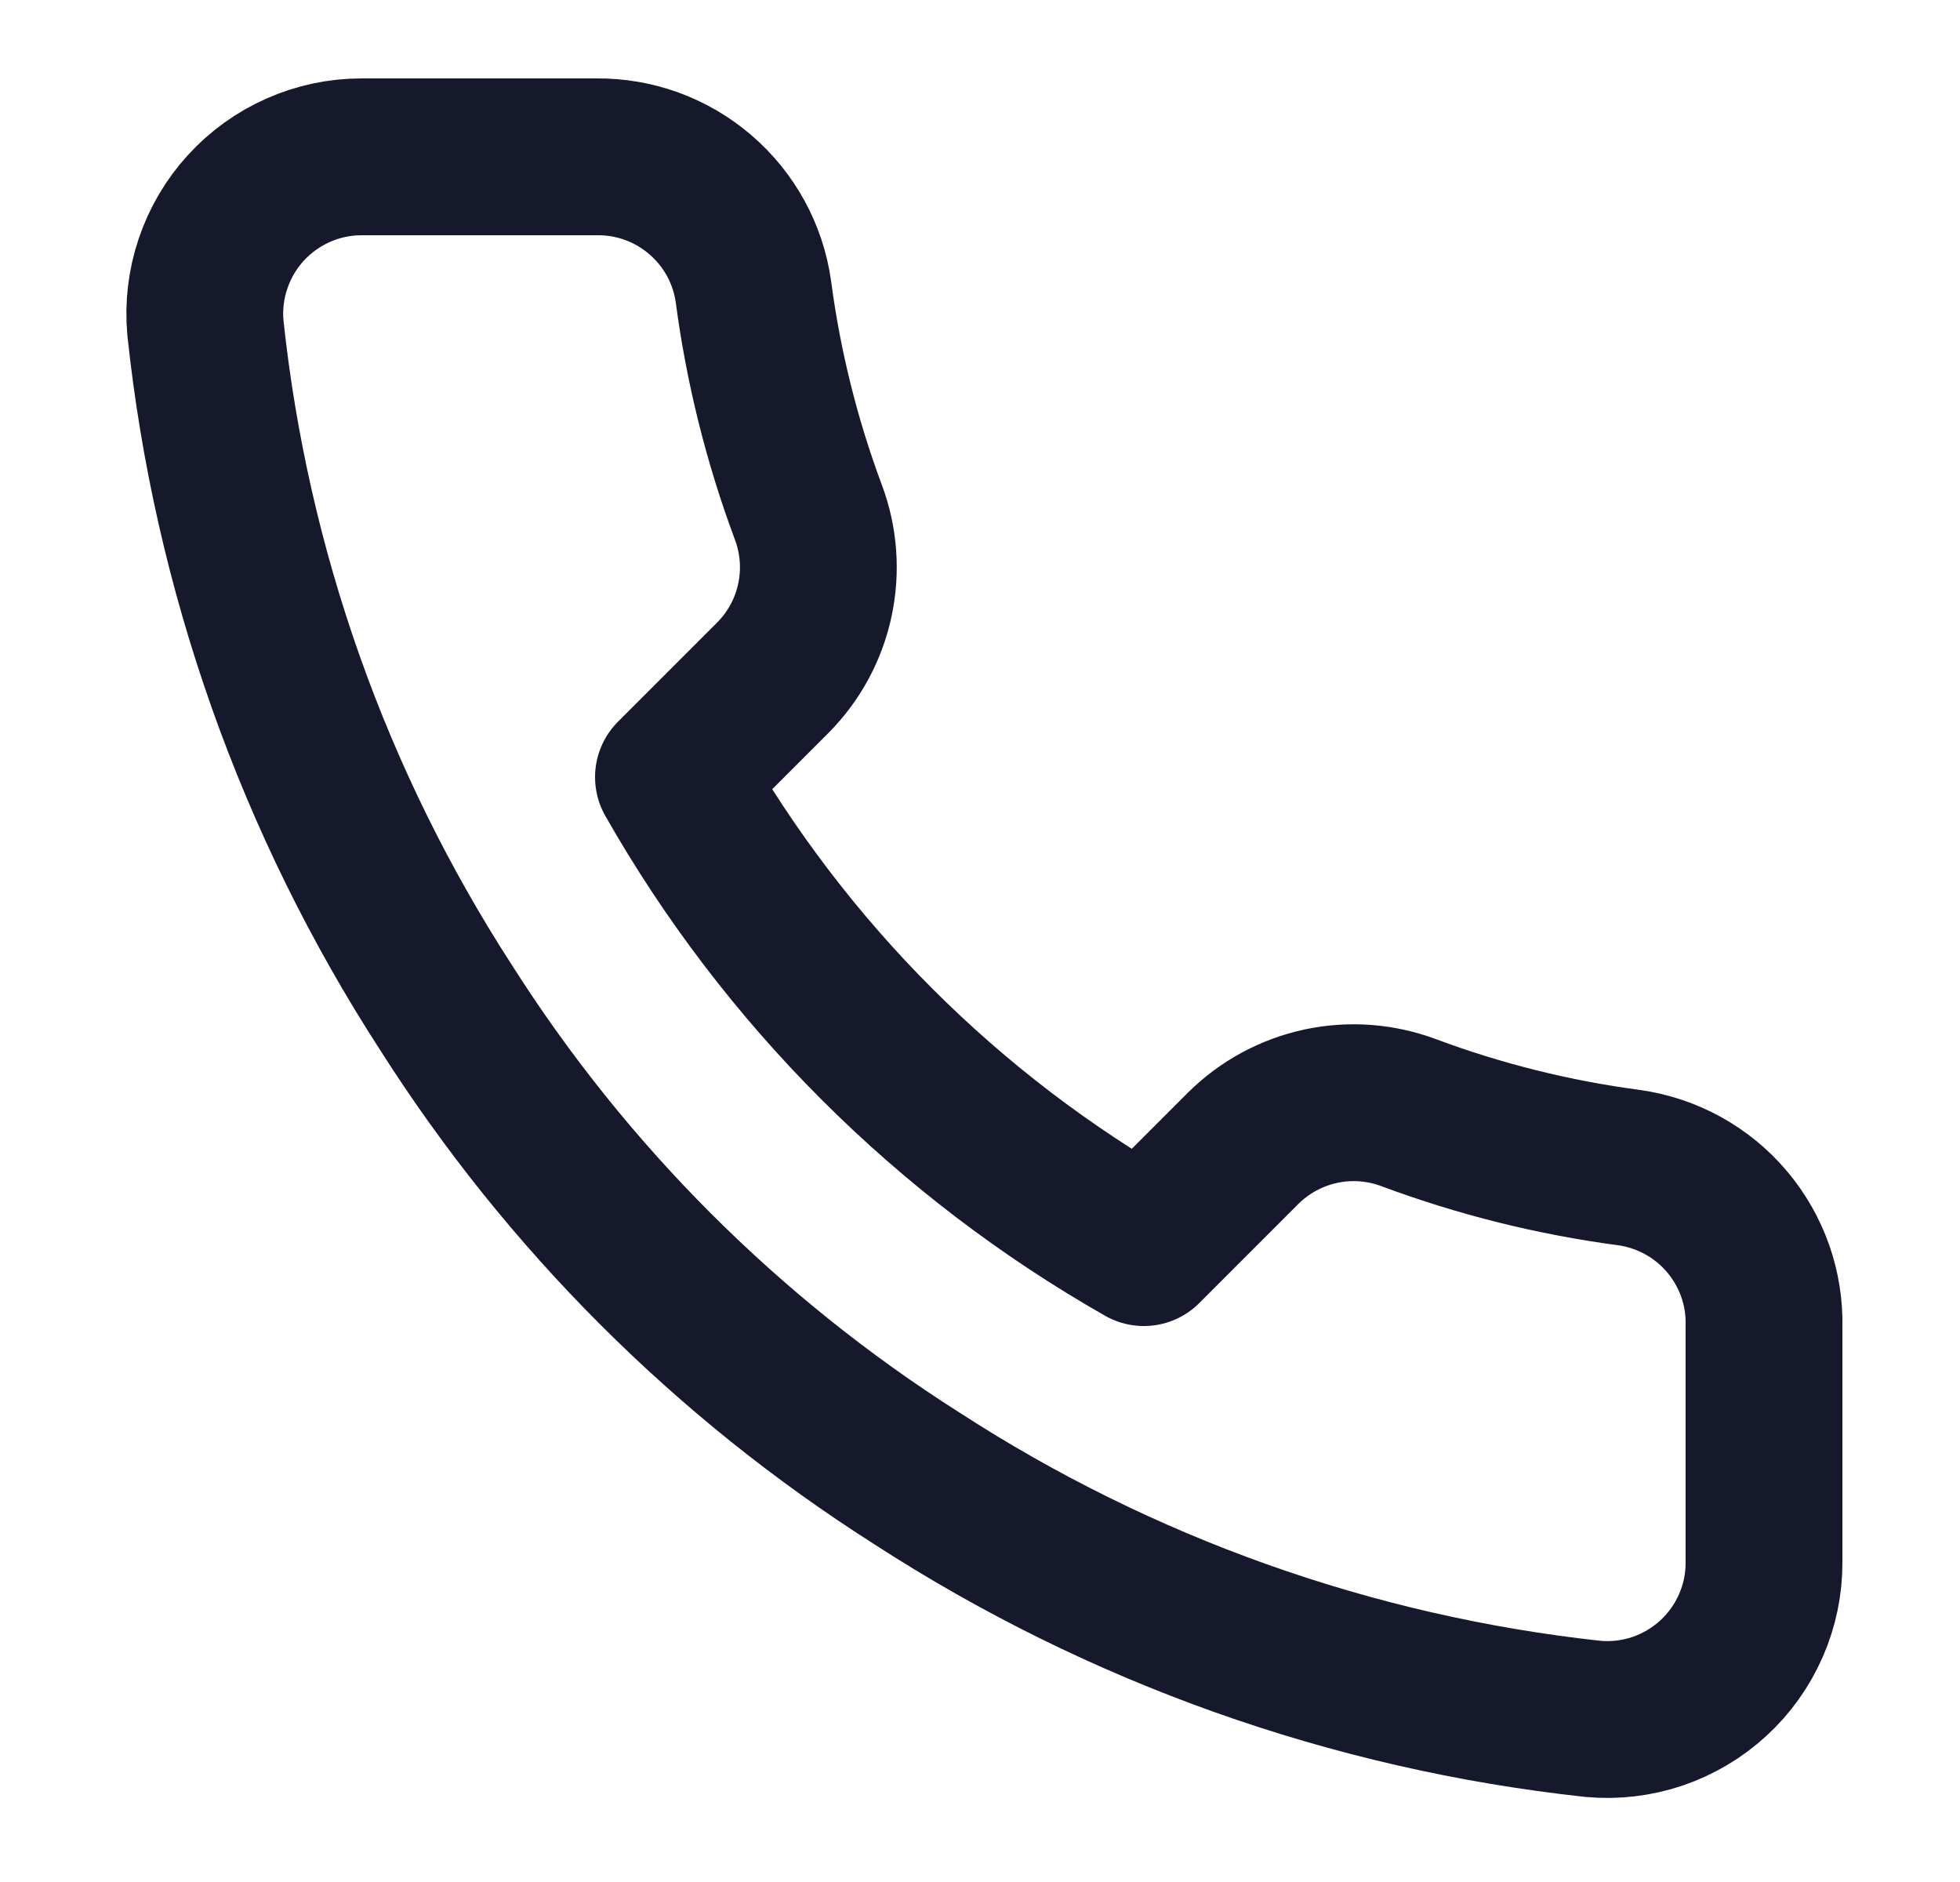
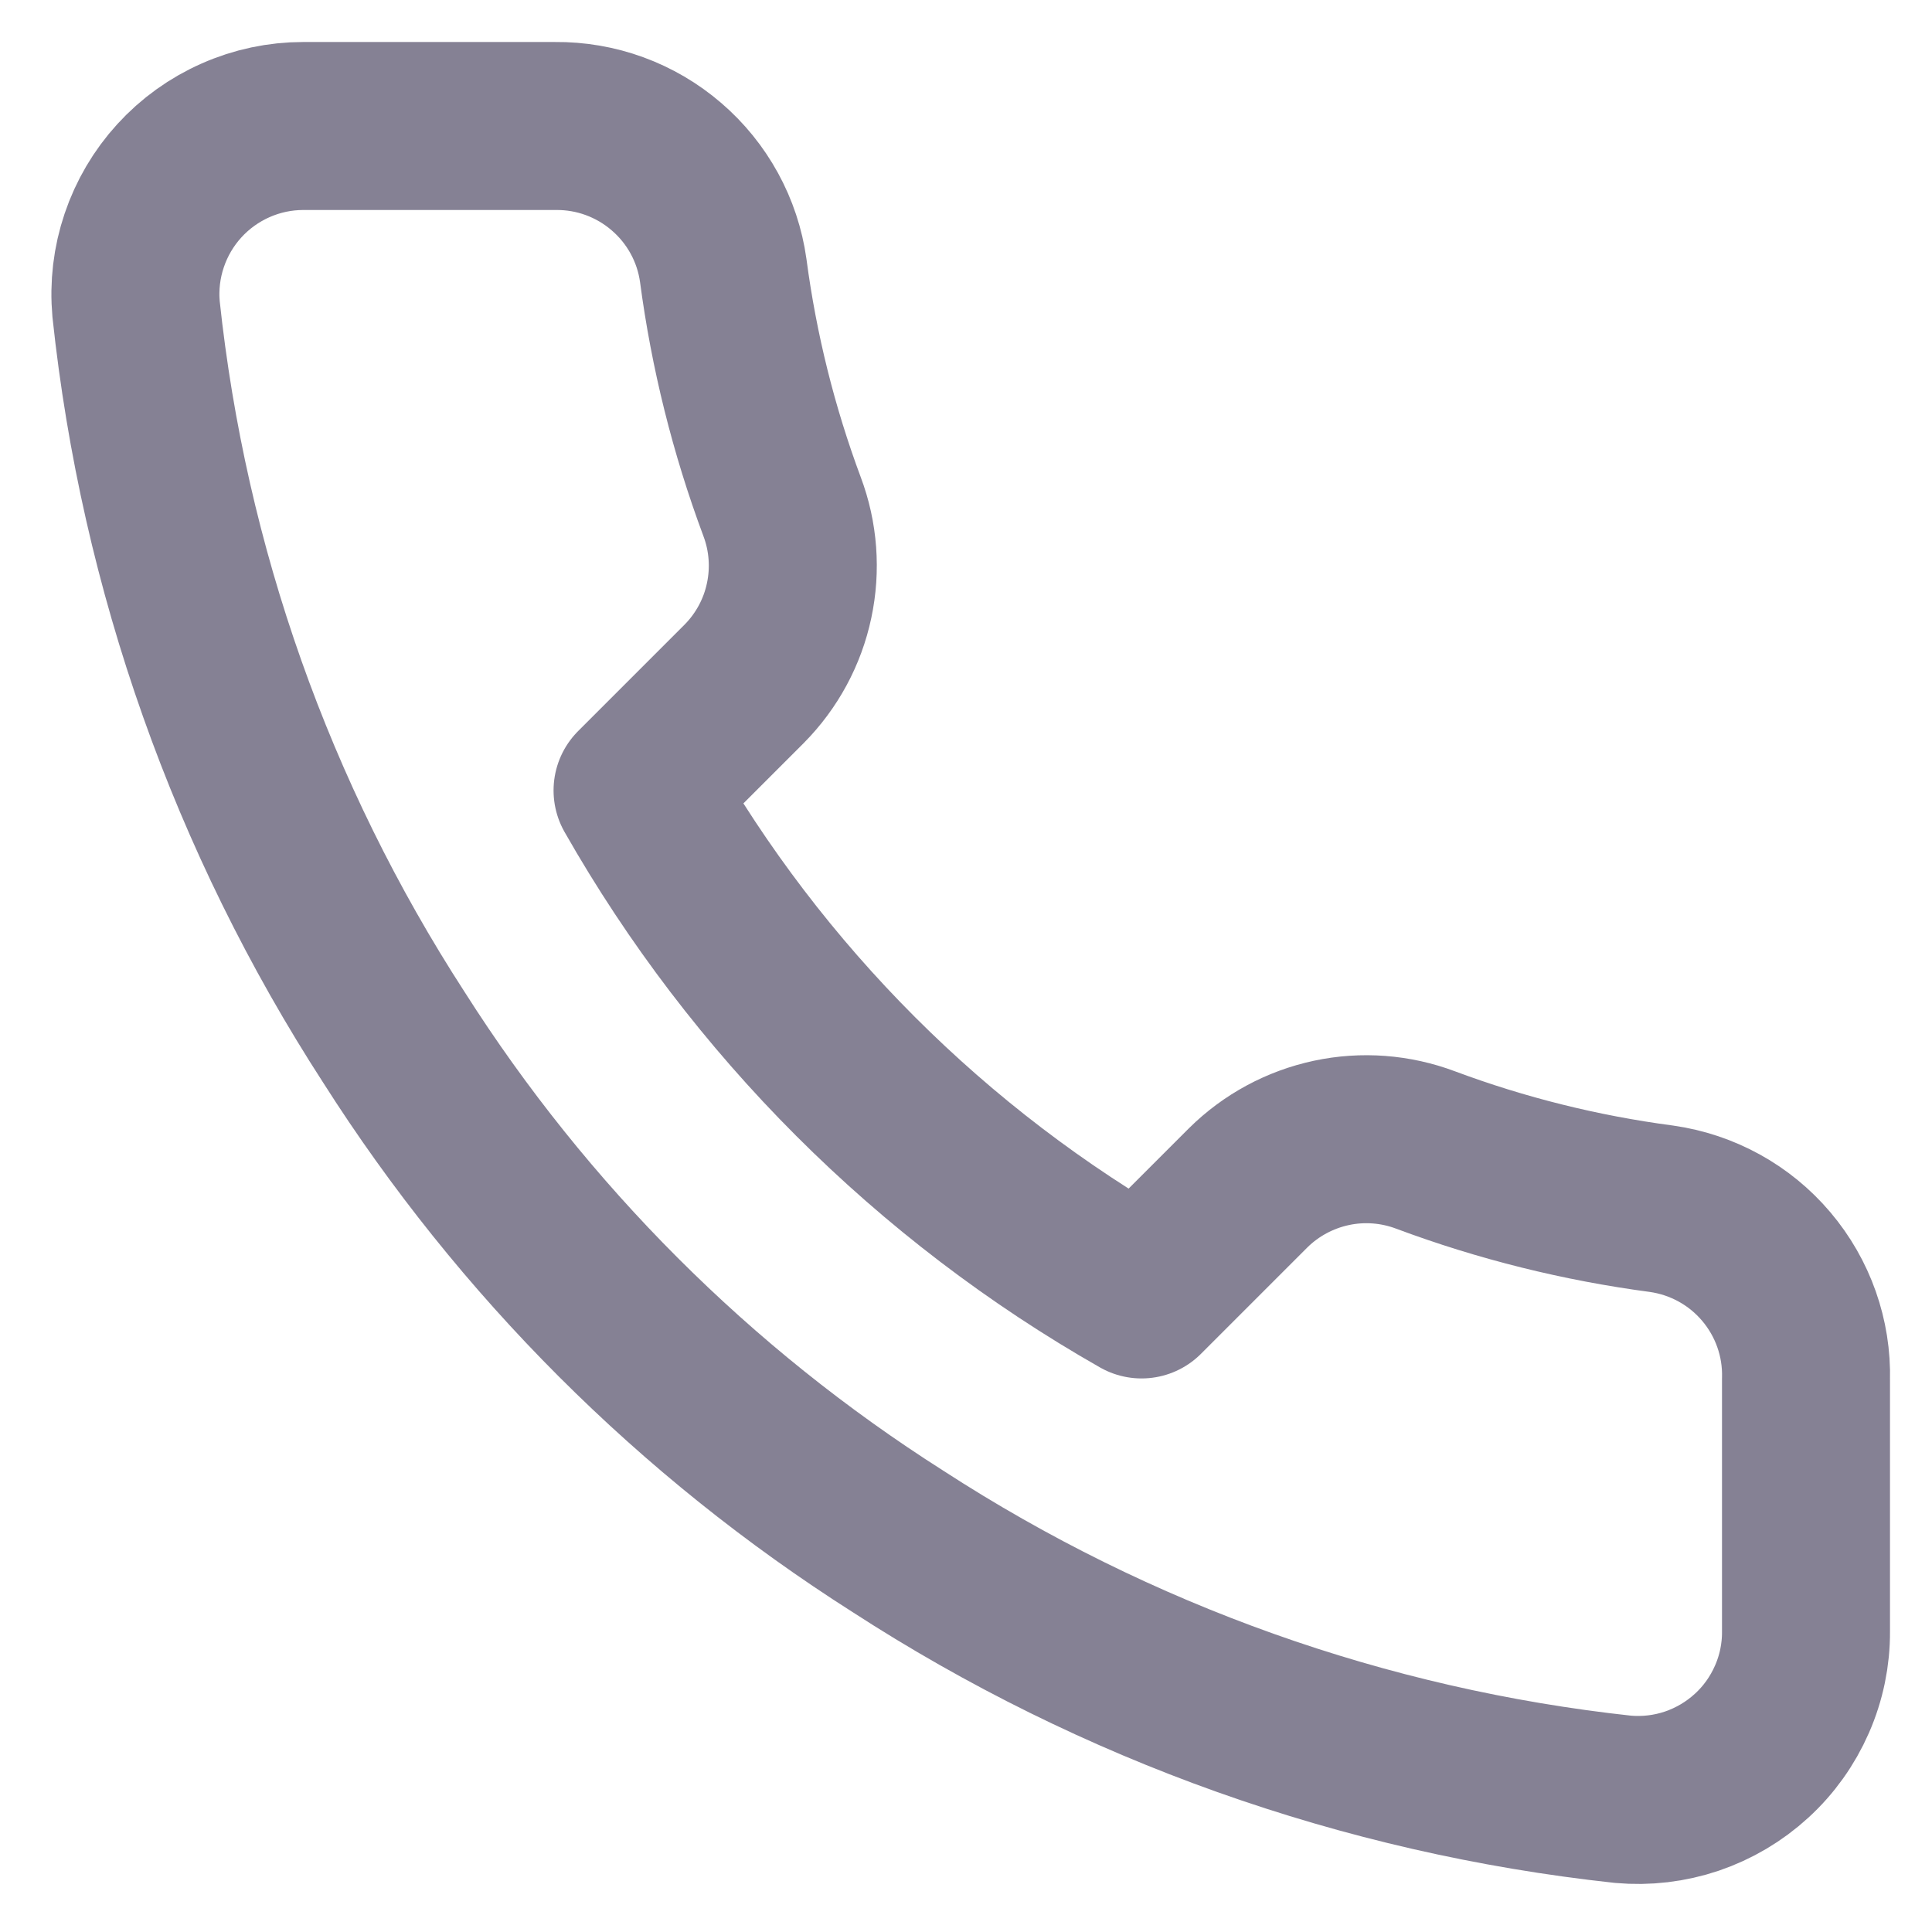
- <svg xmlns="http://www.w3.org/2000/svg" width="25" height="24" viewBox="0 0 25 24" fill="none">
-   <path d="M22.5 16.92V19.92C22.502 20.198 22.445 20.474 22.333 20.729C22.221 20.985 22.058 21.214 21.852 21.402C21.647 21.59 21.405 21.733 21.141 21.823C20.877 21.912 20.598 21.945 20.32 21.92C17.243 21.586 14.287 20.534 11.69 18.85C9.274 17.315 7.226 15.266 5.69 12.85C4 10.241 2.949 7.271 2.62 4.18C2.595 3.903 2.628 3.625 2.717 3.362C2.806 3.098 2.948 2.857 3.135 2.652C3.322 2.447 3.55 2.283 3.804 2.171C4.058 2.058 4.333 2 4.61 2H7.61C8.096 1.995 8.566 2.167 8.934 2.484C9.302 2.8 9.543 3.239 9.61 3.72C9.737 4.68 9.972 5.623 10.31 6.53C10.445 6.888 10.474 7.277 10.394 7.651C10.315 8.025 10.129 8.368 9.86 8.64L8.59 9.91C10.014 12.414 12.087 14.486 14.59 15.91L15.86 14.64C16.132 14.371 16.476 14.186 16.849 14.106C17.224 14.026 17.613 14.056 17.97 14.19C18.878 14.528 19.82 14.763 20.78 14.89C21.266 14.959 21.71 15.203 22.027 15.578C22.344 15.952 22.513 16.43 22.5 16.92Z" stroke="#16192C" stroke-width="2" stroke-linecap="round" stroke-linejoin="round" />
+ <svg xmlns="http://www.w3.org/2000/svg" width="23" height="23" viewBox="0 0 23 23" fill="none">
+   <path d="M21.5 16.42V19.42C21.502 19.698 21.445 19.974 21.333 20.229C21.221 20.485 21.058 20.714 20.852 20.902C20.647 21.09 20.405 21.233 20.141 21.323C19.877 21.412 19.598 21.445 19.32 21.42C16.243 21.086 13.287 20.034 10.69 18.35C8.274 16.815 6.226 14.766 4.69 12.35C3 9.741 1.949 6.771 1.62 3.68C1.595 3.403 1.628 3.125 1.717 2.862C1.806 2.598 1.948 2.357 2.135 2.152C2.322 1.947 2.55 1.783 2.804 1.671C3.058 1.558 3.333 1.5 3.61 1.5H6.61C7.096 1.495 7.566 1.667 7.934 1.984C8.302 2.3 8.543 2.739 8.61 3.22C8.737 4.18 8.972 5.123 9.31 6.03C9.445 6.388 9.474 6.777 9.394 7.151C9.315 7.525 9.129 7.868 8.86 8.14L7.59 9.41C9.014 11.914 11.087 13.986 13.59 15.41L14.86 14.14C15.132 13.871 15.476 13.686 15.85 13.606C16.224 13.526 16.613 13.556 16.97 13.69C17.878 14.029 18.82 14.263 19.78 14.39C20.266 14.459 20.71 14.703 21.027 15.078C21.344 15.452 21.513 15.93 21.5 16.42Z" stroke="#0D052B" stroke-opacity="0.5" stroke-width="2" stroke-linecap="round" stroke-linejoin="round" />
</svg>
